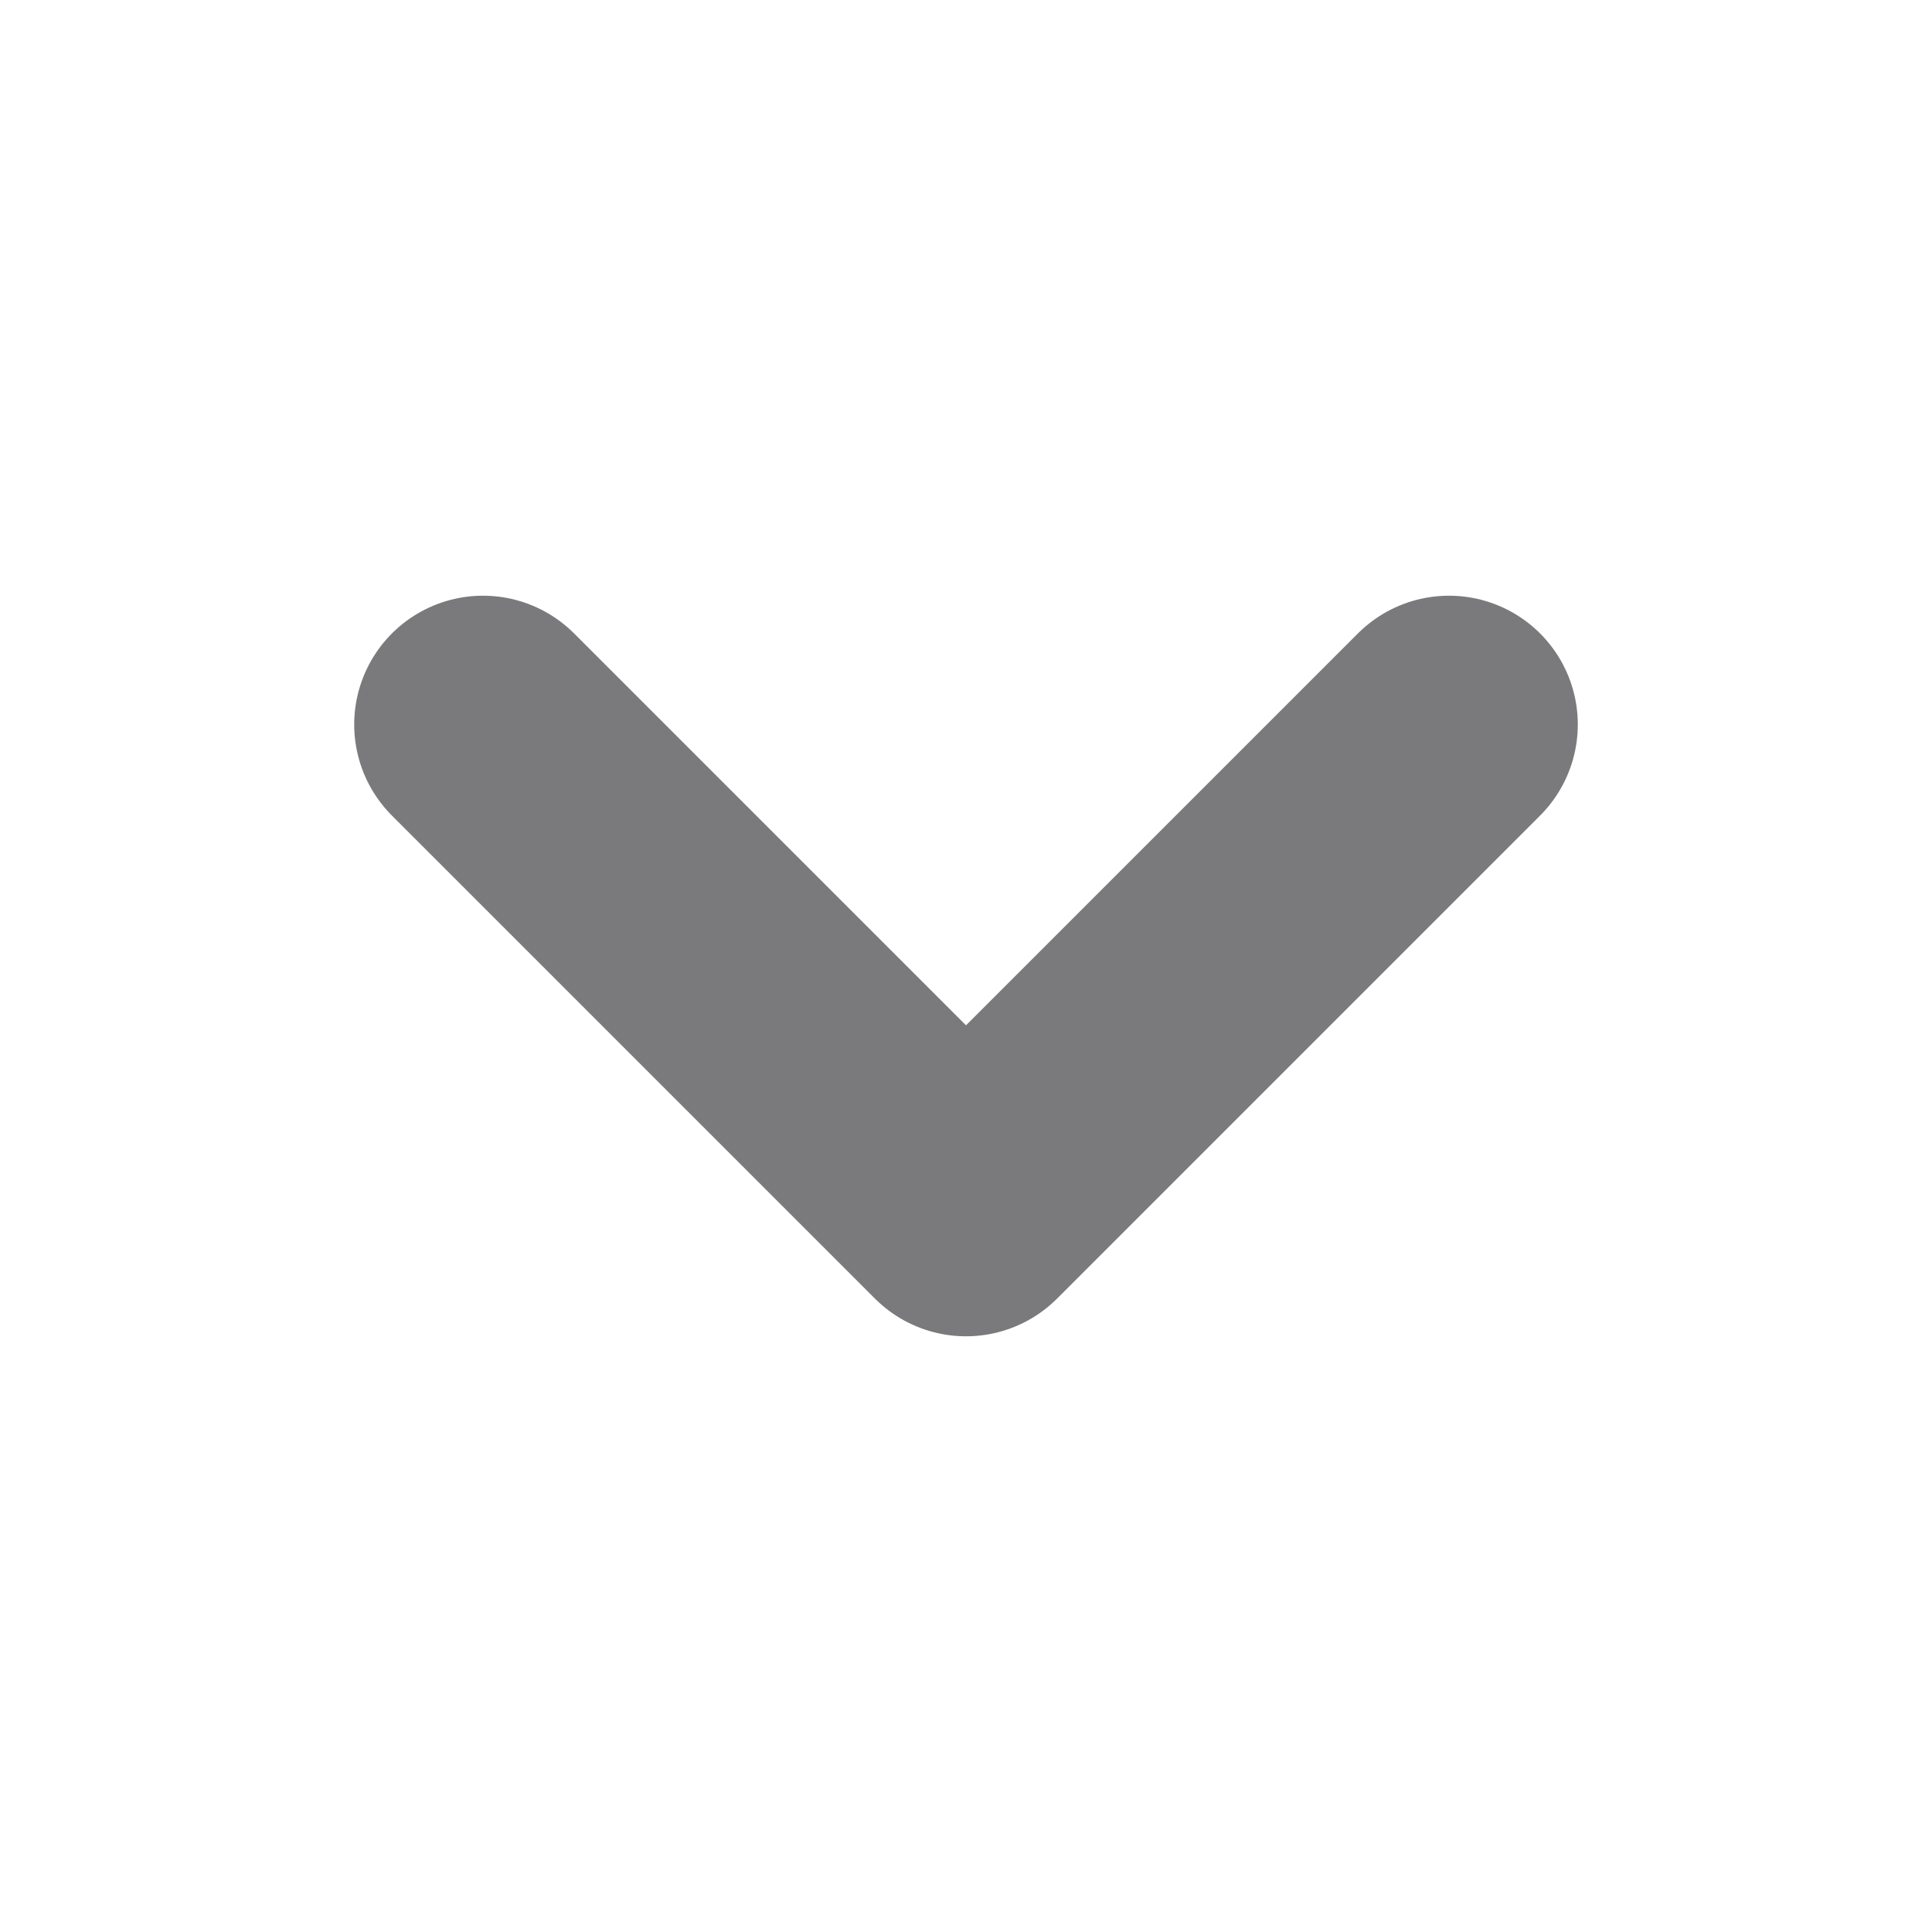
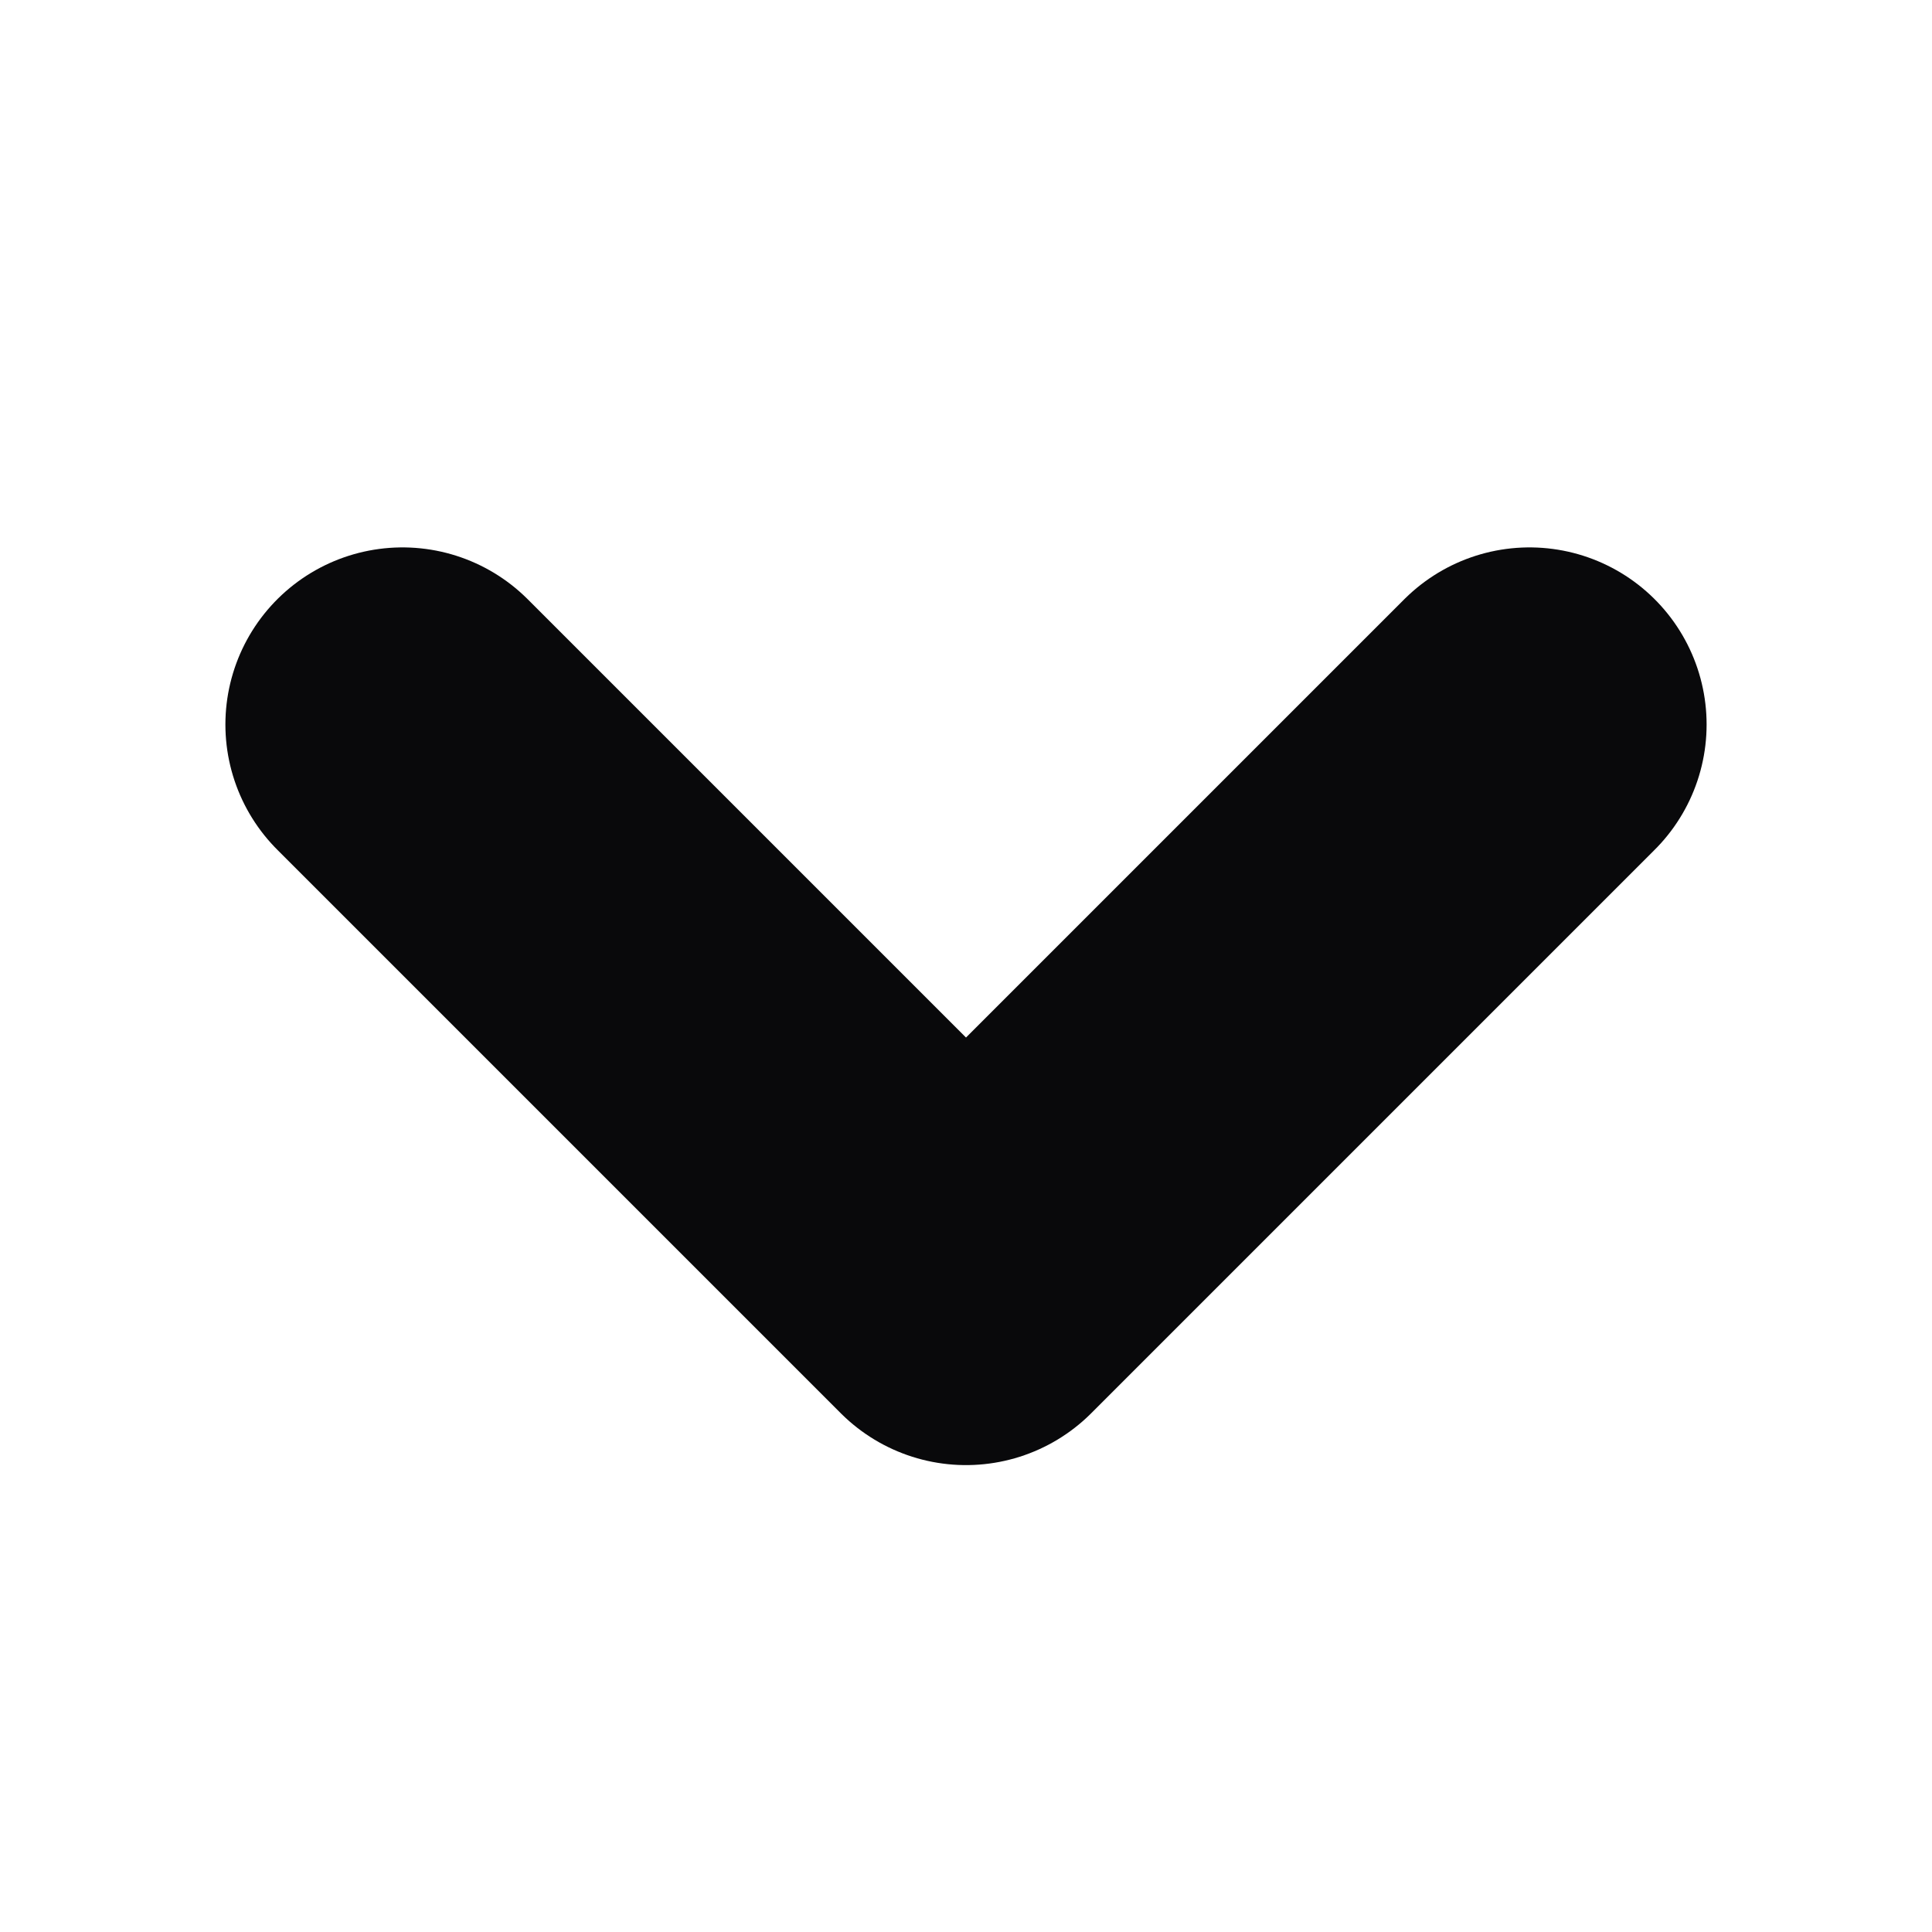
<svg xmlns="http://www.w3.org/2000/svg" viewBox="0 0 12 12" width="12" height="12">
-   <path d="M3 4.5 6 7.5 9 4.5" fill="none" stroke="#7a7a7d" stroke-width="1.6" stroke-linecap="round" stroke-linejoin="round" />
+   <path d="M2.5 4.5 6 8 9.5 4.5" fill="none" stroke="#09090b" stroke-width="2.2" stroke-linecap="round" stroke-linejoin="round" />
</svg>
